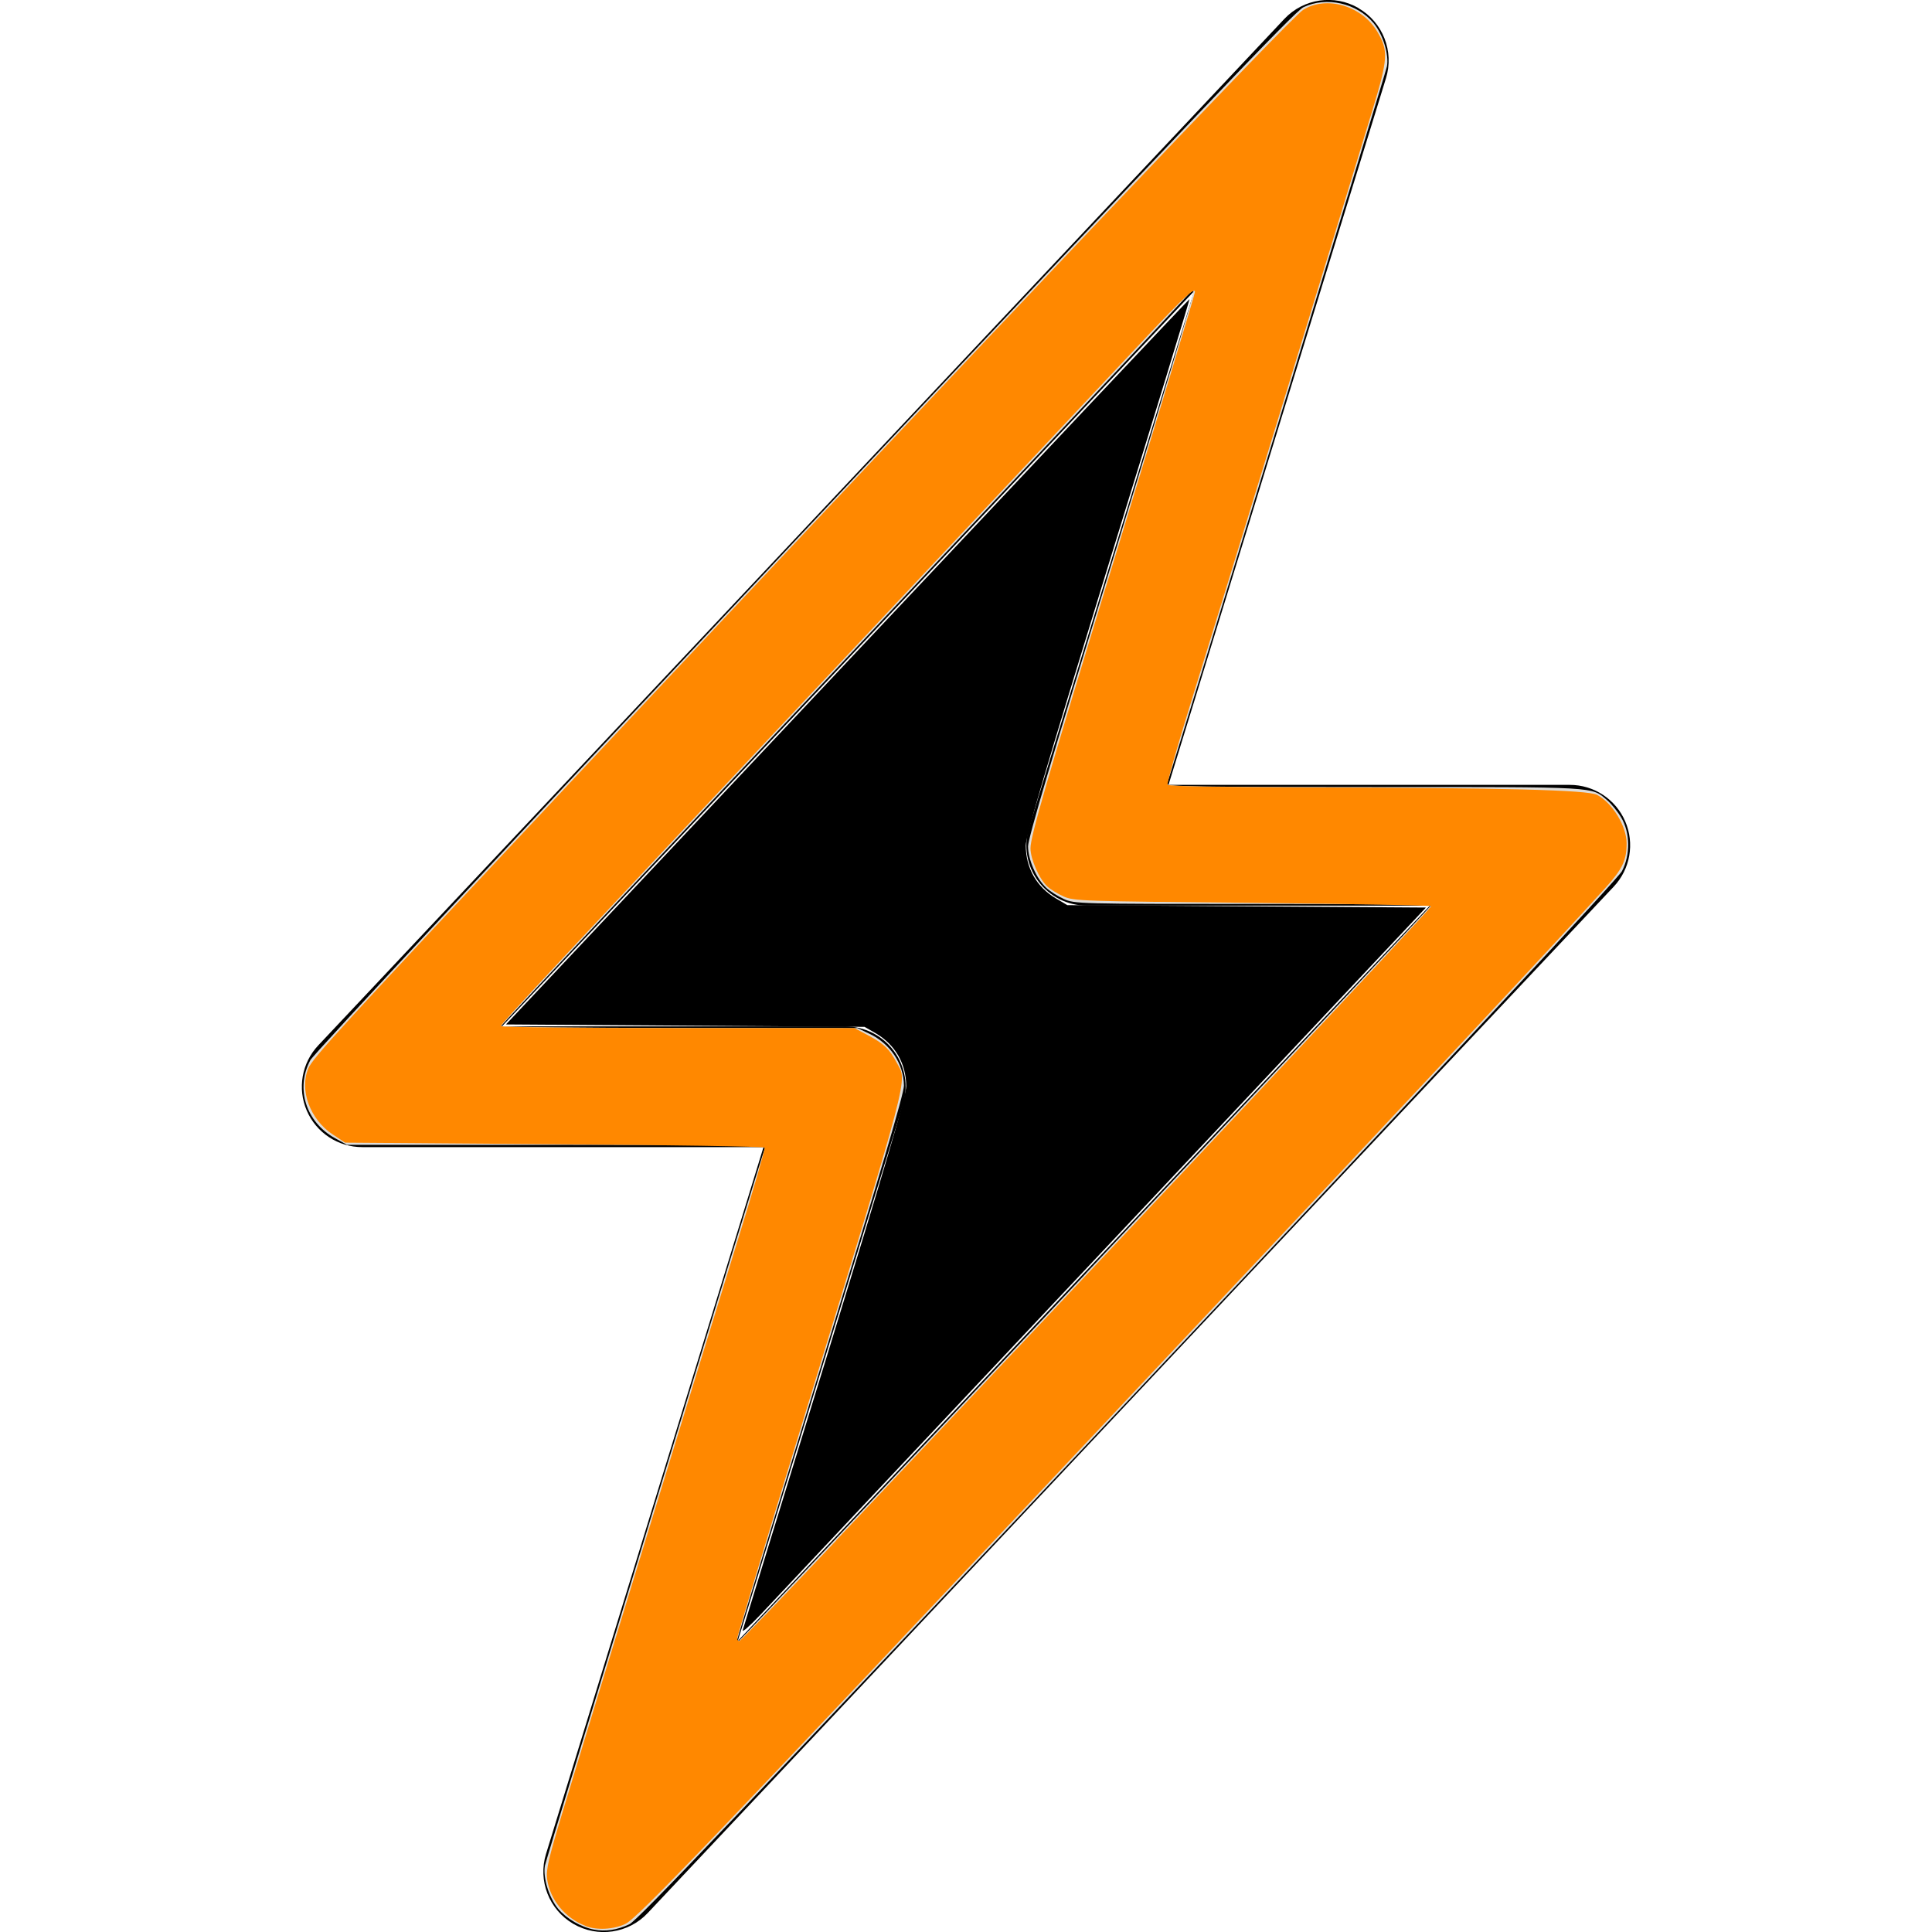
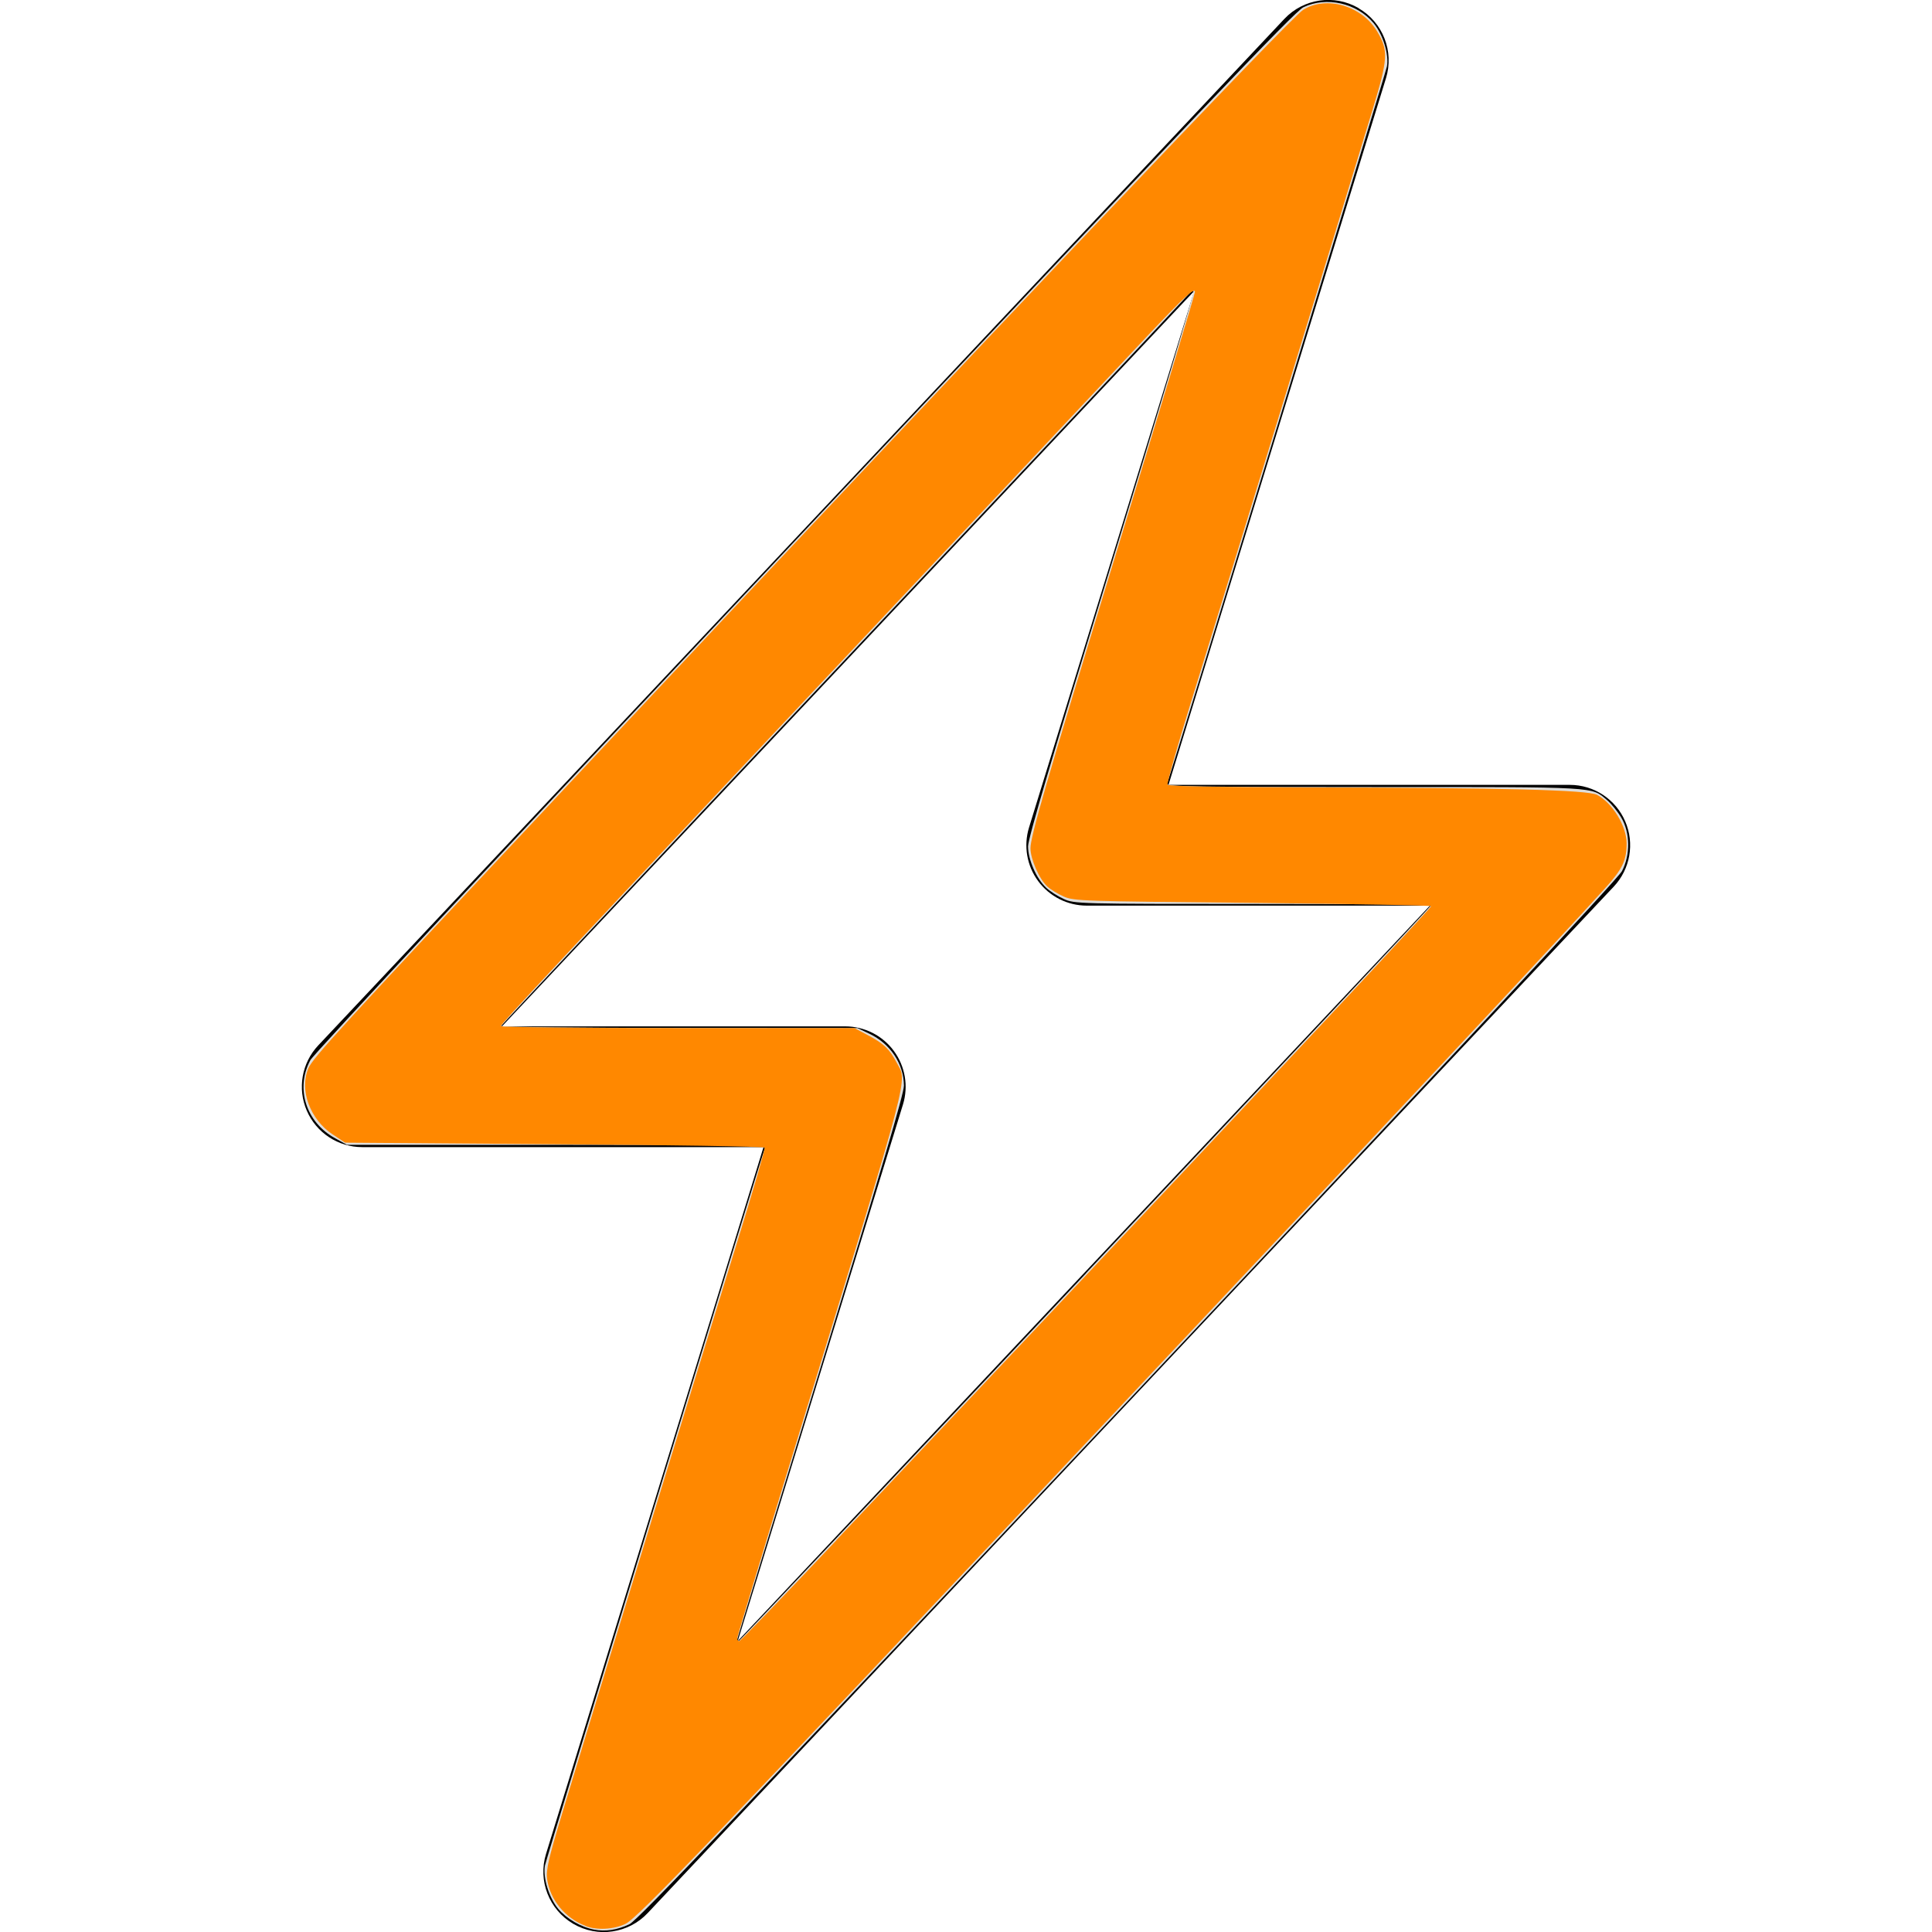
<svg xmlns="http://www.w3.org/2000/svg" width="16" height="16" fill="currentColor" class="bi bi-lightning-charge" viewBox="0 0 16 16" version="1.1" id="svg1">
  <defs id="defs1" />
  <path d="M11.251.068a.5.5 0 0 1 .227.58L9.677 6.5H13a.5.5 0 0 1 .364.843l-8 8.5a.5.5 0 0 1-.842-.49L6.323 9.5H3a.5.5 0 0 1-.364-.843l8-8.5a.5.5 0 0 1 .615-.09zM4.157 8.5H7a.5.5 0 0 1 .478.647L6.11 13.59l5.732-6.09H9a.5.5 0 0 1-.478-.647L9.89 2.41z" id="path1" />
  <path style="fill:#deddda;stroke:#1d671d;stroke-width:0" d="M 4.919,15.98 C 4.812,15.96 4.692,15.89 4.623,15.808 4.546,15.715 4.495,15.549 4.513,15.45 4.524,15.391 6.299,9.601 6.334,9.509 6.343,9.486 6.083,9.481 4.61,9.481 L 2.874,9.481 2.776,9.427 C 2.534,9.294 2.445,9.015 2.57,8.78 2.599,8.727 4.217,6.994 6.661,4.398 9.916,0.94 10.722,0.095 10.794,0.06 c 0.191,-0.092 0.443,-0.035 0.582,0.132 0.077,0.093 0.128,0.259 0.11,0.358 -0.011,0.059 -1.786,5.849 -1.821,5.941 -0.009,0.023 0.25,0.027 1.718,0.027 1.878,0 1.792,-0.005 1.928,0.11 0.034,0.029 0.086,0.093 0.116,0.144 0.074,0.126 0.076,0.308 0.005,0.443 -0.032,0.061 -1.445,1.575 -4.092,4.387 -3.21,3.41 -4.06,4.302 -4.128,4.334 -0.102,0.048 -0.199,0.062 -0.293,0.044 z M 8.994,10.544 C 10.566,8.874 11.852,7.503 11.852,7.497 c 0,-0.006 -0.664,-0.011 -1.477,-0.011 C 8.933,7.486 8.897,7.485 8.81,7.445 8.761,7.423 8.695,7.381 8.664,7.352 8.583,7.276 8.514,7.119 8.514,7.009 8.514,6.944 8.714,6.266 9.205,4.671 9.586,3.435 9.892,2.419 9.885,2.412 c -0.007,-0.007 -0.027,0.006 -0.045,0.028 -0.018,0.022 -1.304,1.39 -2.858,3.04 -1.554,1.65 -2.828,3.007 -2.831,3.016 -0.004,0.009 0.651,0.017 1.472,0.017 L 7.101,8.514 7.2,8.561 c 0.173,0.082 0.285,0.25 0.286,0.43 3.107e-4,0.066 -0.196,0.729 -0.691,2.337 -0.38,1.235 -0.691,2.249 -0.691,2.255 0,0.006 0.008,0.008 0.017,0.004 0.009,-0.004 1.303,-1.373 2.874,-3.043 z" id="path2" />
  <path style="fill:#ff8800;stroke:#ff8800;stroke-width:0" d="M 4.851,15.95 C 4.679,15.885 4.555,15.733 4.531,15.561 4.521,15.485 4.541,15.398 4.661,15 4.881,14.27 5.821,11.203 6.096,10.316 6.232,9.878 6.338,9.513 6.333,9.504 6.327,9.495 5.543,9.482 4.59,9.476 L 2.858,9.463 2.754,9.394 C 2.568,9.271 2.478,9.027 2.553,8.849 2.589,8.762 2.798,8.534 4.77,6.43 8.229,2.738 10.69,0.144 10.793,0.081 c 0.195,-0.12 0.488,-0.032 0.614,0.183 0.092,0.156 0.088,0.222 -0.038,0.638 C 11.097,1.8 10.145,4.907 9.864,5.813 9.75,6.179 9.663,6.488 9.669,6.499 c 0.008,0.013 0.415,0.02 1.132,0.022 1.656,0.003 2.349,0.021 2.426,0.062 0.128,0.069 0.243,0.258 0.244,0.4 5.72e-4,0.14 -0.034,0.213 -0.172,0.366 -0.408,0.451 -1.717,1.851 -4.055,4.335 -3.364,3.575 -3.962,4.2 -4.065,4.249 -0.098,0.046 -0.234,0.054 -0.328,0.018 z m 2.075,-3.195 c 2.454,-2.597 4.926,-5.232 4.926,-5.25 0,-0.007 -0.664,-0.02 -1.477,-0.028 C 8.967,7.464 8.895,7.462 8.81,7.425 8.761,7.403 8.7,7.366 8.674,7.342 8.607,7.281 8.534,7.115 8.534,7.025 8.533,6.931 8.669,6.462 9.195,4.741 9.611,3.379 9.896,2.435 9.896,2.417 c 0,-0.04 -0.095,0.048 -0.378,0.348 C 9.34,2.956 8.282,4.08 7.169,5.264 4.58,8.016 4.148,8.479 4.148,8.498 c 0,0.009 0.659,0.016 1.464,0.016 h 1.464 l 0.115,0.061 c 0.13,0.069 0.175,0.113 0.235,0.225 0.088,0.167 0.133,-0.002 -0.809,3.074 -0.282,0.919 -0.512,1.681 -0.512,1.694 0,0.013 0.008,0.023 0.017,0.023 0.009,0 0.372,-0.376 0.805,-0.835 z" id="path3" />
-   <path style="fill:#000000;stroke:#ff8800;stroke-width:0" d="M 6.151,13.501 C 6.157,13.48 6.464,12.478 6.834,11.277 7.338,9.638 7.506,9.067 7.505,8.995 7.504,8.808 7.414,8.653 7.254,8.558 L 7.16,8.504 5.675,8.494 4.19,8.484 7.018,5.479 C 8.574,3.826 9.849,2.475 9.851,2.477 9.854,2.48 9.55,3.477 9.175,4.693 8.66,6.367 8.495,6.928 8.495,7.002 c 9.669e-4,0.189 0.09,0.344 0.251,0.439 l 0.093,0.055 1.485,0.01 1.485,0.01 L 9.132,10.361 c -1.473,1.564 -2.749,2.92 -2.835,3.012 -0.087,0.092 -0.153,0.15 -0.146,0.128 z" id="path4" />
</svg>
